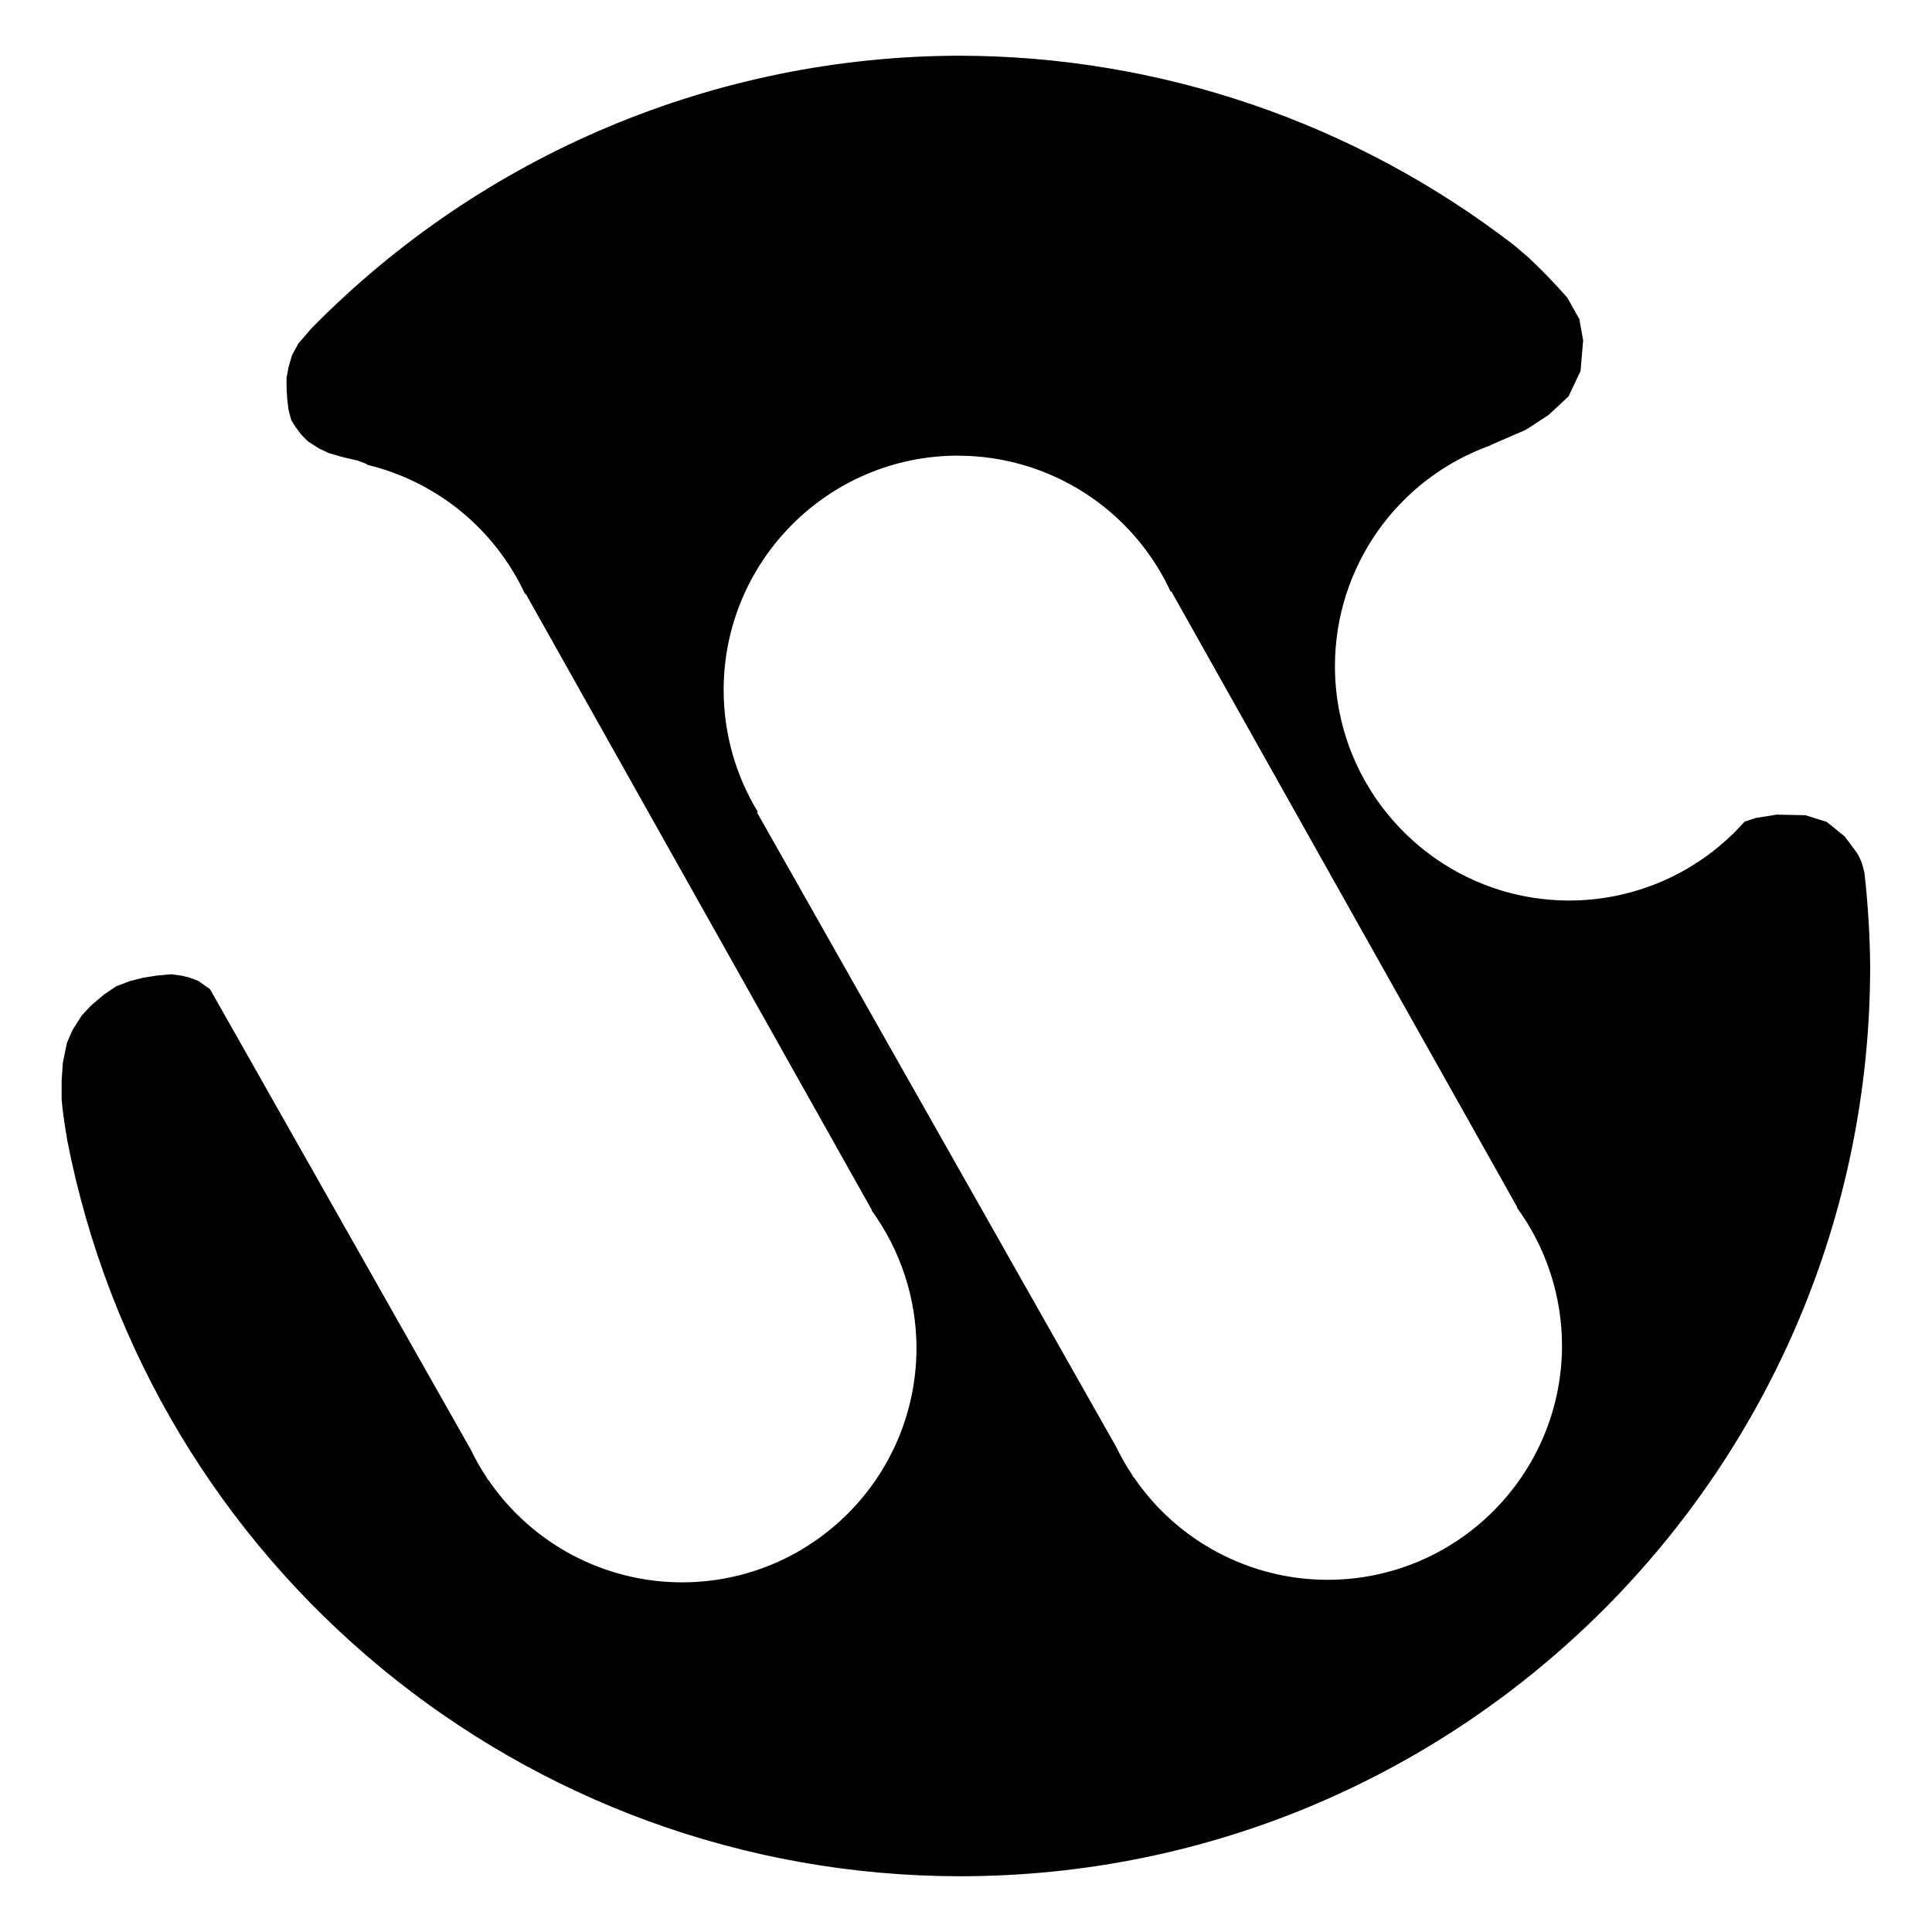
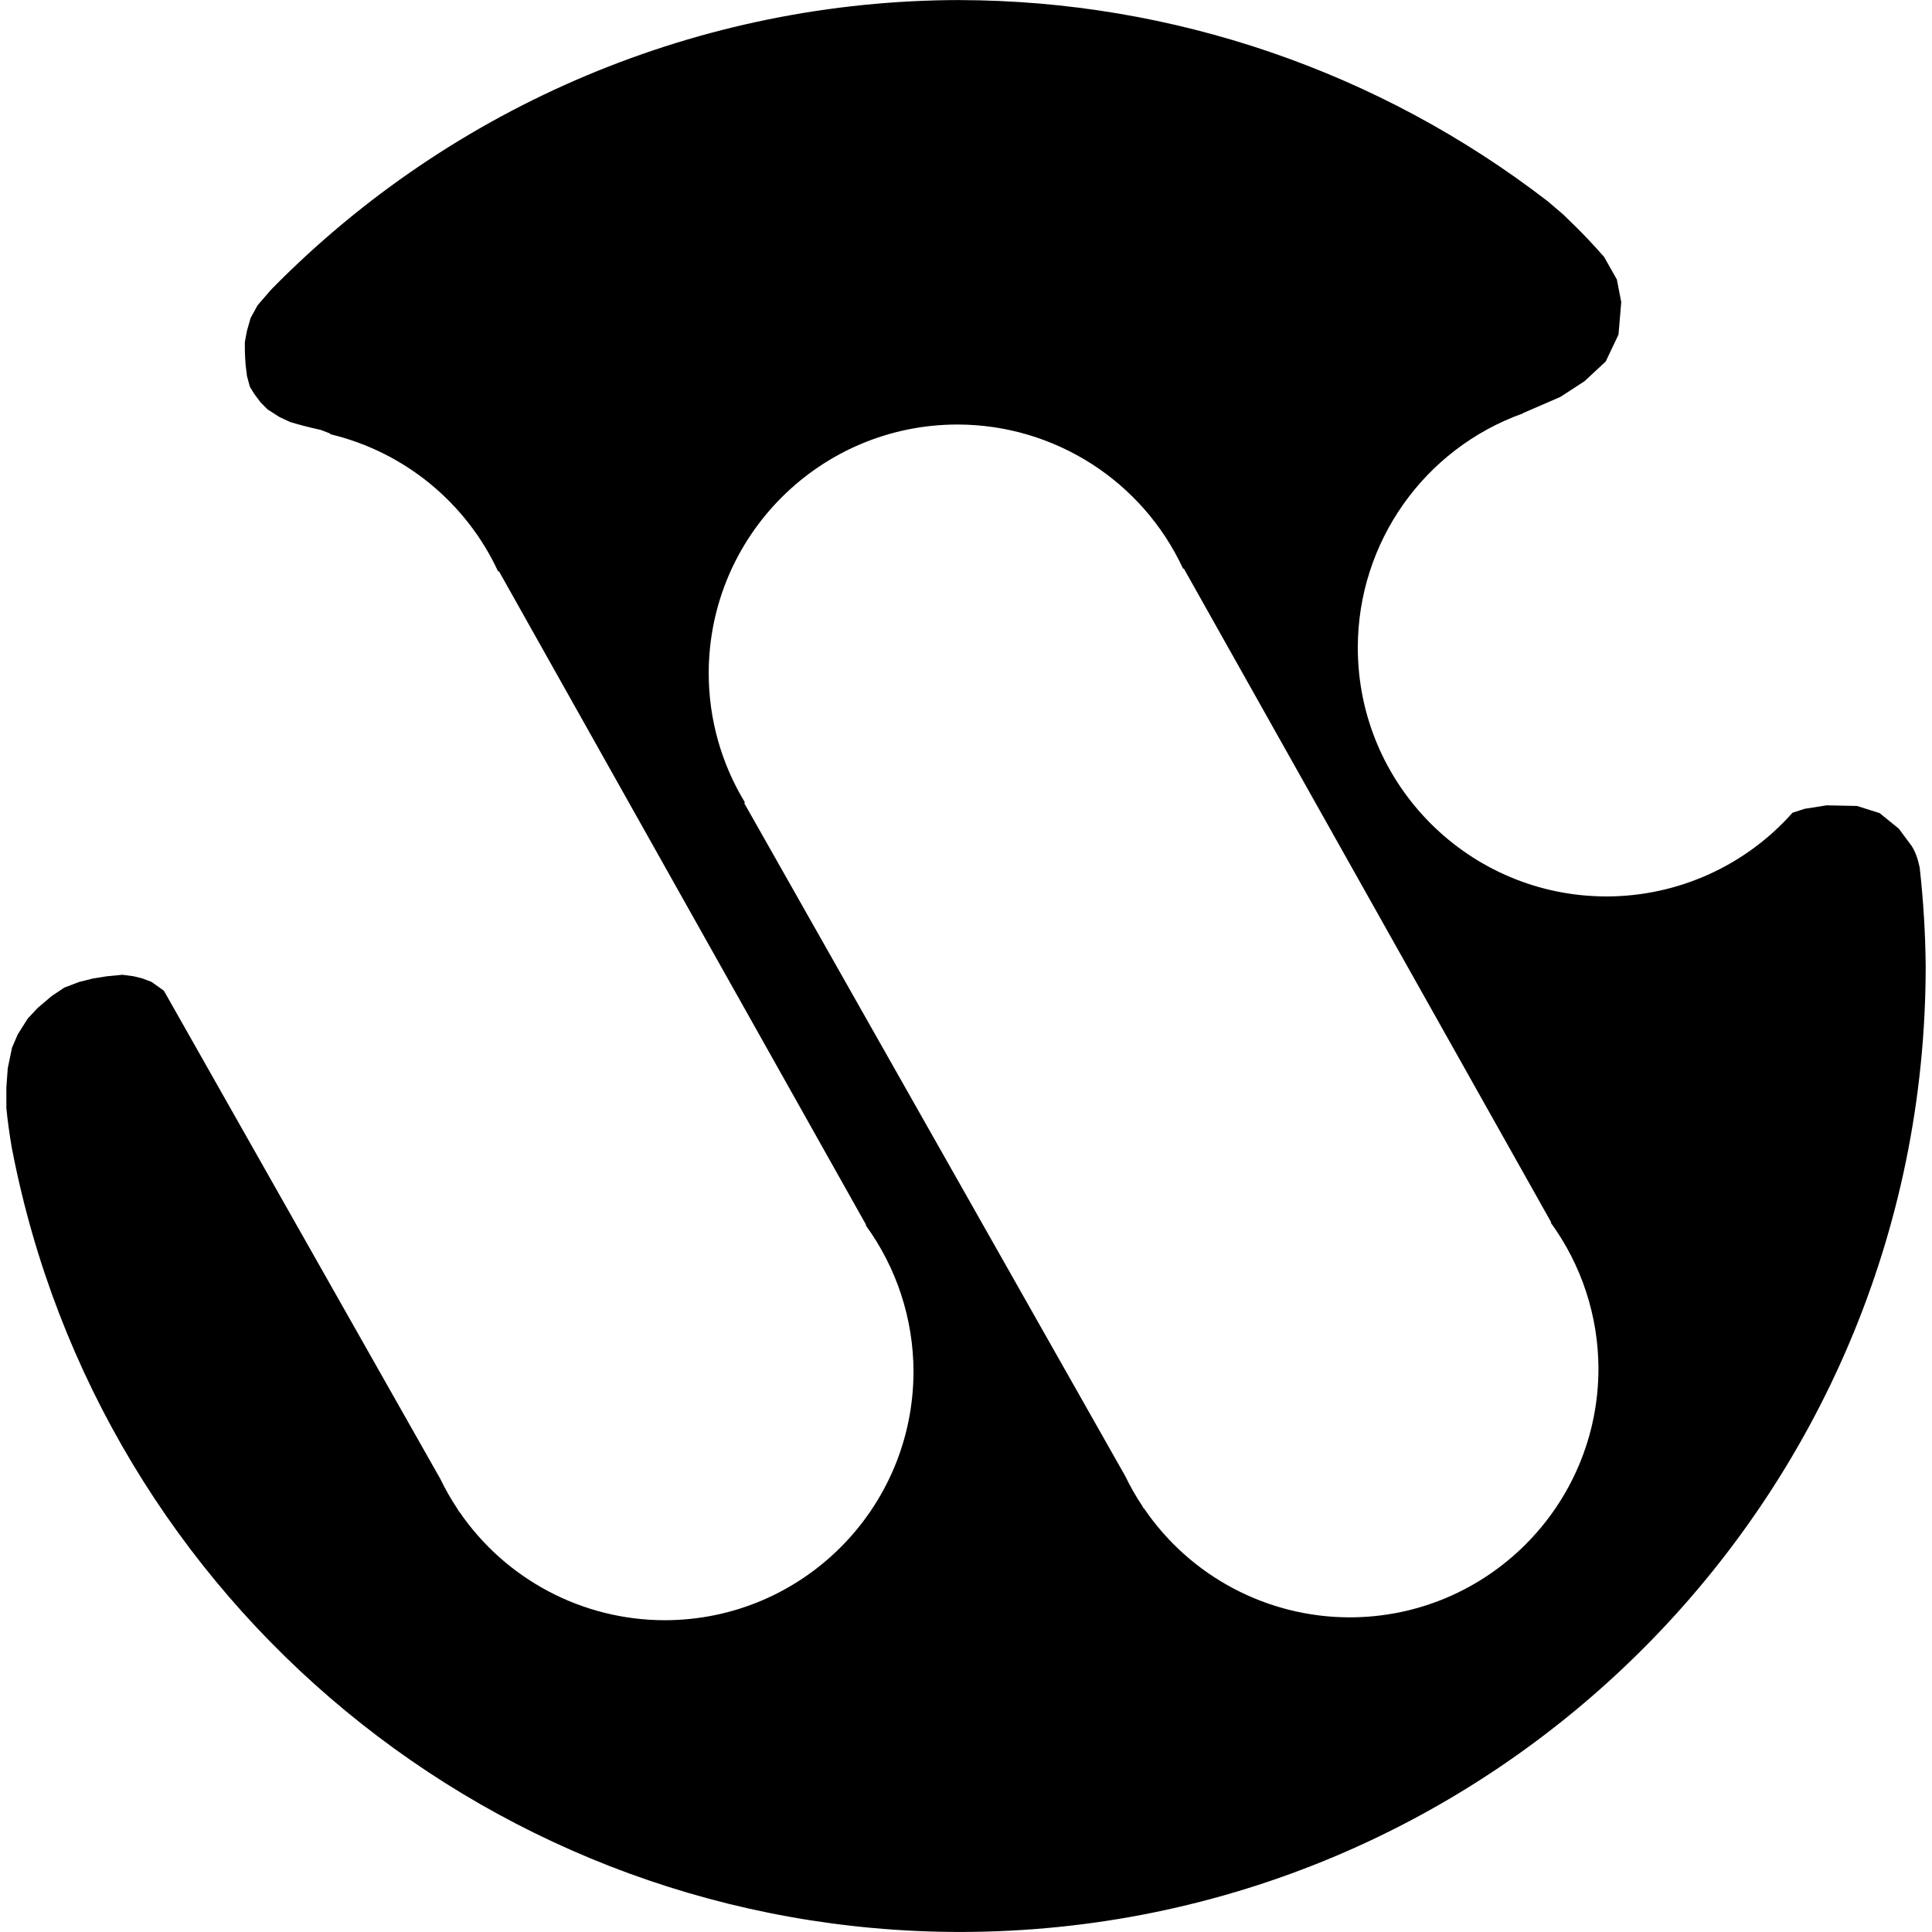
- <svg xmlns="http://www.w3.org/2000/svg" width="32" height="32" id="svg7473" version="1.1" viewBox="0 0 32 32">
+ <svg xmlns="http://www.w3.org/2000/svg" width="64" height="64" id="svg7473" version="1.1" viewBox="0 0 64 64">
  <defs id="defs7475">
    </defs>
-   <g id="layer1">
-     <g id="g8200" transform="translate(35.79391,3.180672)">
-       <path style="fill:#000000" d="m -19.893,-2.258 a 15.077,15.077 0 0 0 -10.736,4.51 c -0.007,0.008 -0.014,0.015 -0.021,0.023 -0.067,0.076 -0.133,0.153 -0.199,0.23 l -0.109,0.199 -0.057,0.199 -0.033,0.176 c -6.62e-4,0.041 -6.62e-4,0.081 0,0.121 0.001,0.077 0.006,0.155 0.012,0.232 l 0.021,0.178 0.045,0.166 0.066,0.109 0.1,0.133 0.109,0.111 0.189,0.121 0.164,0.076 c 0.066,0.019 0.133,0.039 0.199,0.057 0.092,0.024 0.185,0.046 0.277,0.066 l 0.143,0.055 0.012,0.014 a 3.885,3.885 0 0 1 2.615,2.143 l 0.01,-0.006 5.732,10.205 -0.006,0.004 a 3.885,3.885 0 0 1 0.746,2.279 3.885,3.885 0 0 1 -3.885,3.885 3.885,3.885 0 0 1 -3.209,-1.701 l -0.004,0.004 -0.023,-0.043 a 3.885,3.885 0 0 1 -0.264,-0.463 l -4.309,-7.609 -0.012,-0.016 -0.188,-0.133 -0.145,-0.055 -0.133,-0.033 -0.176,-0.023 -0.244,0.023 -0.209,0.033 -0.221,0.055 -0.232,0.088 -0.199,0.133 -0.221,0.188 -0.154,0.166 -0.154,0.244 -0.09,0.209 -0.066,0.32 -0.021,0.299 0,0.32 c 0.009,0.096 0.02,0.192 0.033,0.287 0.016,0.118 0.035,0.236 0.055,0.354 a 15.077,15.077 0 0 0 0.002,0.016 15.077,15.077 0 0 0 14.789,12.205 15.077,15.077 0 0 0 15.076,-15.076 15.077,15.077 0 0 0 -0.094,-1.537 c -0.025,-0.12 -0.061,-0.24 -0.129,-0.342 l -0.197,-0.266 -0.299,-0.242 -0.354,-0.111 -0.475,-0.01 -0.344,0.055 -0.188,0.061 a 3.885,3.885 0 0 1 -2.9,1.307 3.885,3.885 0 0 1 -3.885,-3.885 3.885,3.885 0 0 1 2.576,-3.654 l 0,-0.004 0.586,-0.254 0.375,-0.244 0.332,-0.309 0.199,-0.42 0.043,-0.508 L -9.635,2.104 -9.834,1.75 c -0.087,-0.097 -0.174,-0.195 -0.264,-0.289 -0.122,-0.128 -0.249,-0.253 -0.377,-0.375 l -0.238,-0.203 a 15.077,15.077 0 0 0 -9.18,-3.141 z m -0.031,6.625 a 3.885,3.885 0 0 1 3.52,2.252 l 0.01,-0.006 5.732,10.205 -0.006,0.004 a 3.885,3.885 0 0 1 0.746,2.279 3.885,3.885 0 0 1 -3.885,3.885 3.885,3.885 0 0 1 -3.209,-1.701 l -0.004,0.004 -0.023,-0.043 a 3.885,3.885 0 0 1 -0.264,-0.463 l -5.949,-10.508 0.014,-0.008 a 3.885,3.885 0 0 1 -0.566,-2.016 3.885,3.885 0 0 1 3.885,-3.885 z" id="path7503" />
-       <g id="g8186" />
+   <g id="layer1" transform="translate(0,32)">
+     <g id="g8200" transform="translate(35.79391,3.180672)" style="fill:#ac4142;fill-opacity:1">
+       <path style="fill:#000000;fill-opacity:1;stroke-width:2.122" d="m -4.005,-35.179 a 32,32 0 0 0 -22.787,9.572 c -0.015,0.017 -0.031,0.033 -0.046,0.05 -0.143,0.162 -0.283,0.325 -0.423,0.489 l -0.232,0.423 -0.12,0.423 -0.07,0.373 c -0.001,0.086 -0.001,0.171 0,0.257 0.003,0.164 0.012,0.329 0.025,0.493 l 0.046,0.377 0.095,0.352 0.141,0.232 0.211,0.282 0.232,0.236 0.402,0.257 0.348,0.162 c 0.14,0.041 0.282,0.083 0.423,0.12 0.194,0.051 0.392,0.098 0.589,0.141 l 0.303,0.116 0.025,0.029 a 8.245,8.245 0 0 1 5.551,4.547 l 0.025,-0.012 12.167,21.66 -0.017,0.008 a 8.245,8.245 0 0 1 1.584,4.838 8.245,8.245 0 0 1 -8.245,8.245 8.245,8.245 0 0 1 -6.811,-3.611 l -0.008,0.004 -0.05,-0.091 a 8.245,8.245 0 0 1 -0.56,-0.982 l -9.145,-16.15 -0.025,-0.033 -0.398,-0.282 -0.307,-0.116 -0.282,-0.07 -0.373,-0.05 -0.518,0.05 -0.444,0.07 -0.468,0.116 -0.493,0.187 -0.423,0.282 -0.468,0.398 -0.327,0.352 -0.327,0.518 -0.191,0.444 -0.141,0.68 -0.046,0.634 V 1.52 c 0.019,0.204 0.043,0.407 0.07,0.609 0.034,0.251 0.074,0.501 0.116,0.75 a 32,32 0 0 0 0.008,0.033 A 32,32 0 0 0 -4.001,28.818 32,32 0 0 0 27.997,-3.181 32,32 0 0 0 27.798,-6.443 c -0.054,-0.255 -0.13,-0.509 -0.274,-0.725 l -0.419,-0.564 -0.634,-0.514 -0.75,-0.236 -1.007,-0.021 -0.73,0.116 -0.398,0.129 a 8.245,8.245 0 0 1 -6.156,2.773 8.245,8.245 0 0 1 -8.245,-8.245 8.245,8.245 0 0 1 5.468,-7.756 v -0.008 l 1.244,-0.539 0.796,-0.518 0.705,-0.655 0.423,-0.891 0.091,-1.078 -0.145,-0.746 -0.423,-0.75 c -0.184,-0.206 -0.369,-0.413 -0.56,-0.614 -0.26,-0.272 -0.528,-0.536 -0.8,-0.796 l -0.506,-0.431 a 32,32 0 0 0 -19.483,-6.666 z m -0.066,14.061 a 8.245,8.245 0 0 1 7.47,4.78 l 0.021,-0.012 12.171,21.66 -0.017,0.008 A 8.245,8.245 0 0 1 17.157,10.151 8.245,8.245 0 0 1 8.912,18.396 8.245,8.245 0 0 1 2.101,14.785 l -0.008,0.008 -0.05,-0.091 A 8.245,8.245 0 0 1 1.483,13.72 L -11.144,-8.582 l 0.029,-0.013 a 8.245,8.245 0 0 1 -1.202,-4.278 8.245,8.245 0 0 1 8.245,-8.245 z" id="path7503" />
+       <g id="g8186" style="fill:#ac4142;fill-opacity:1" />
    </g>
  </g>
</svg>
